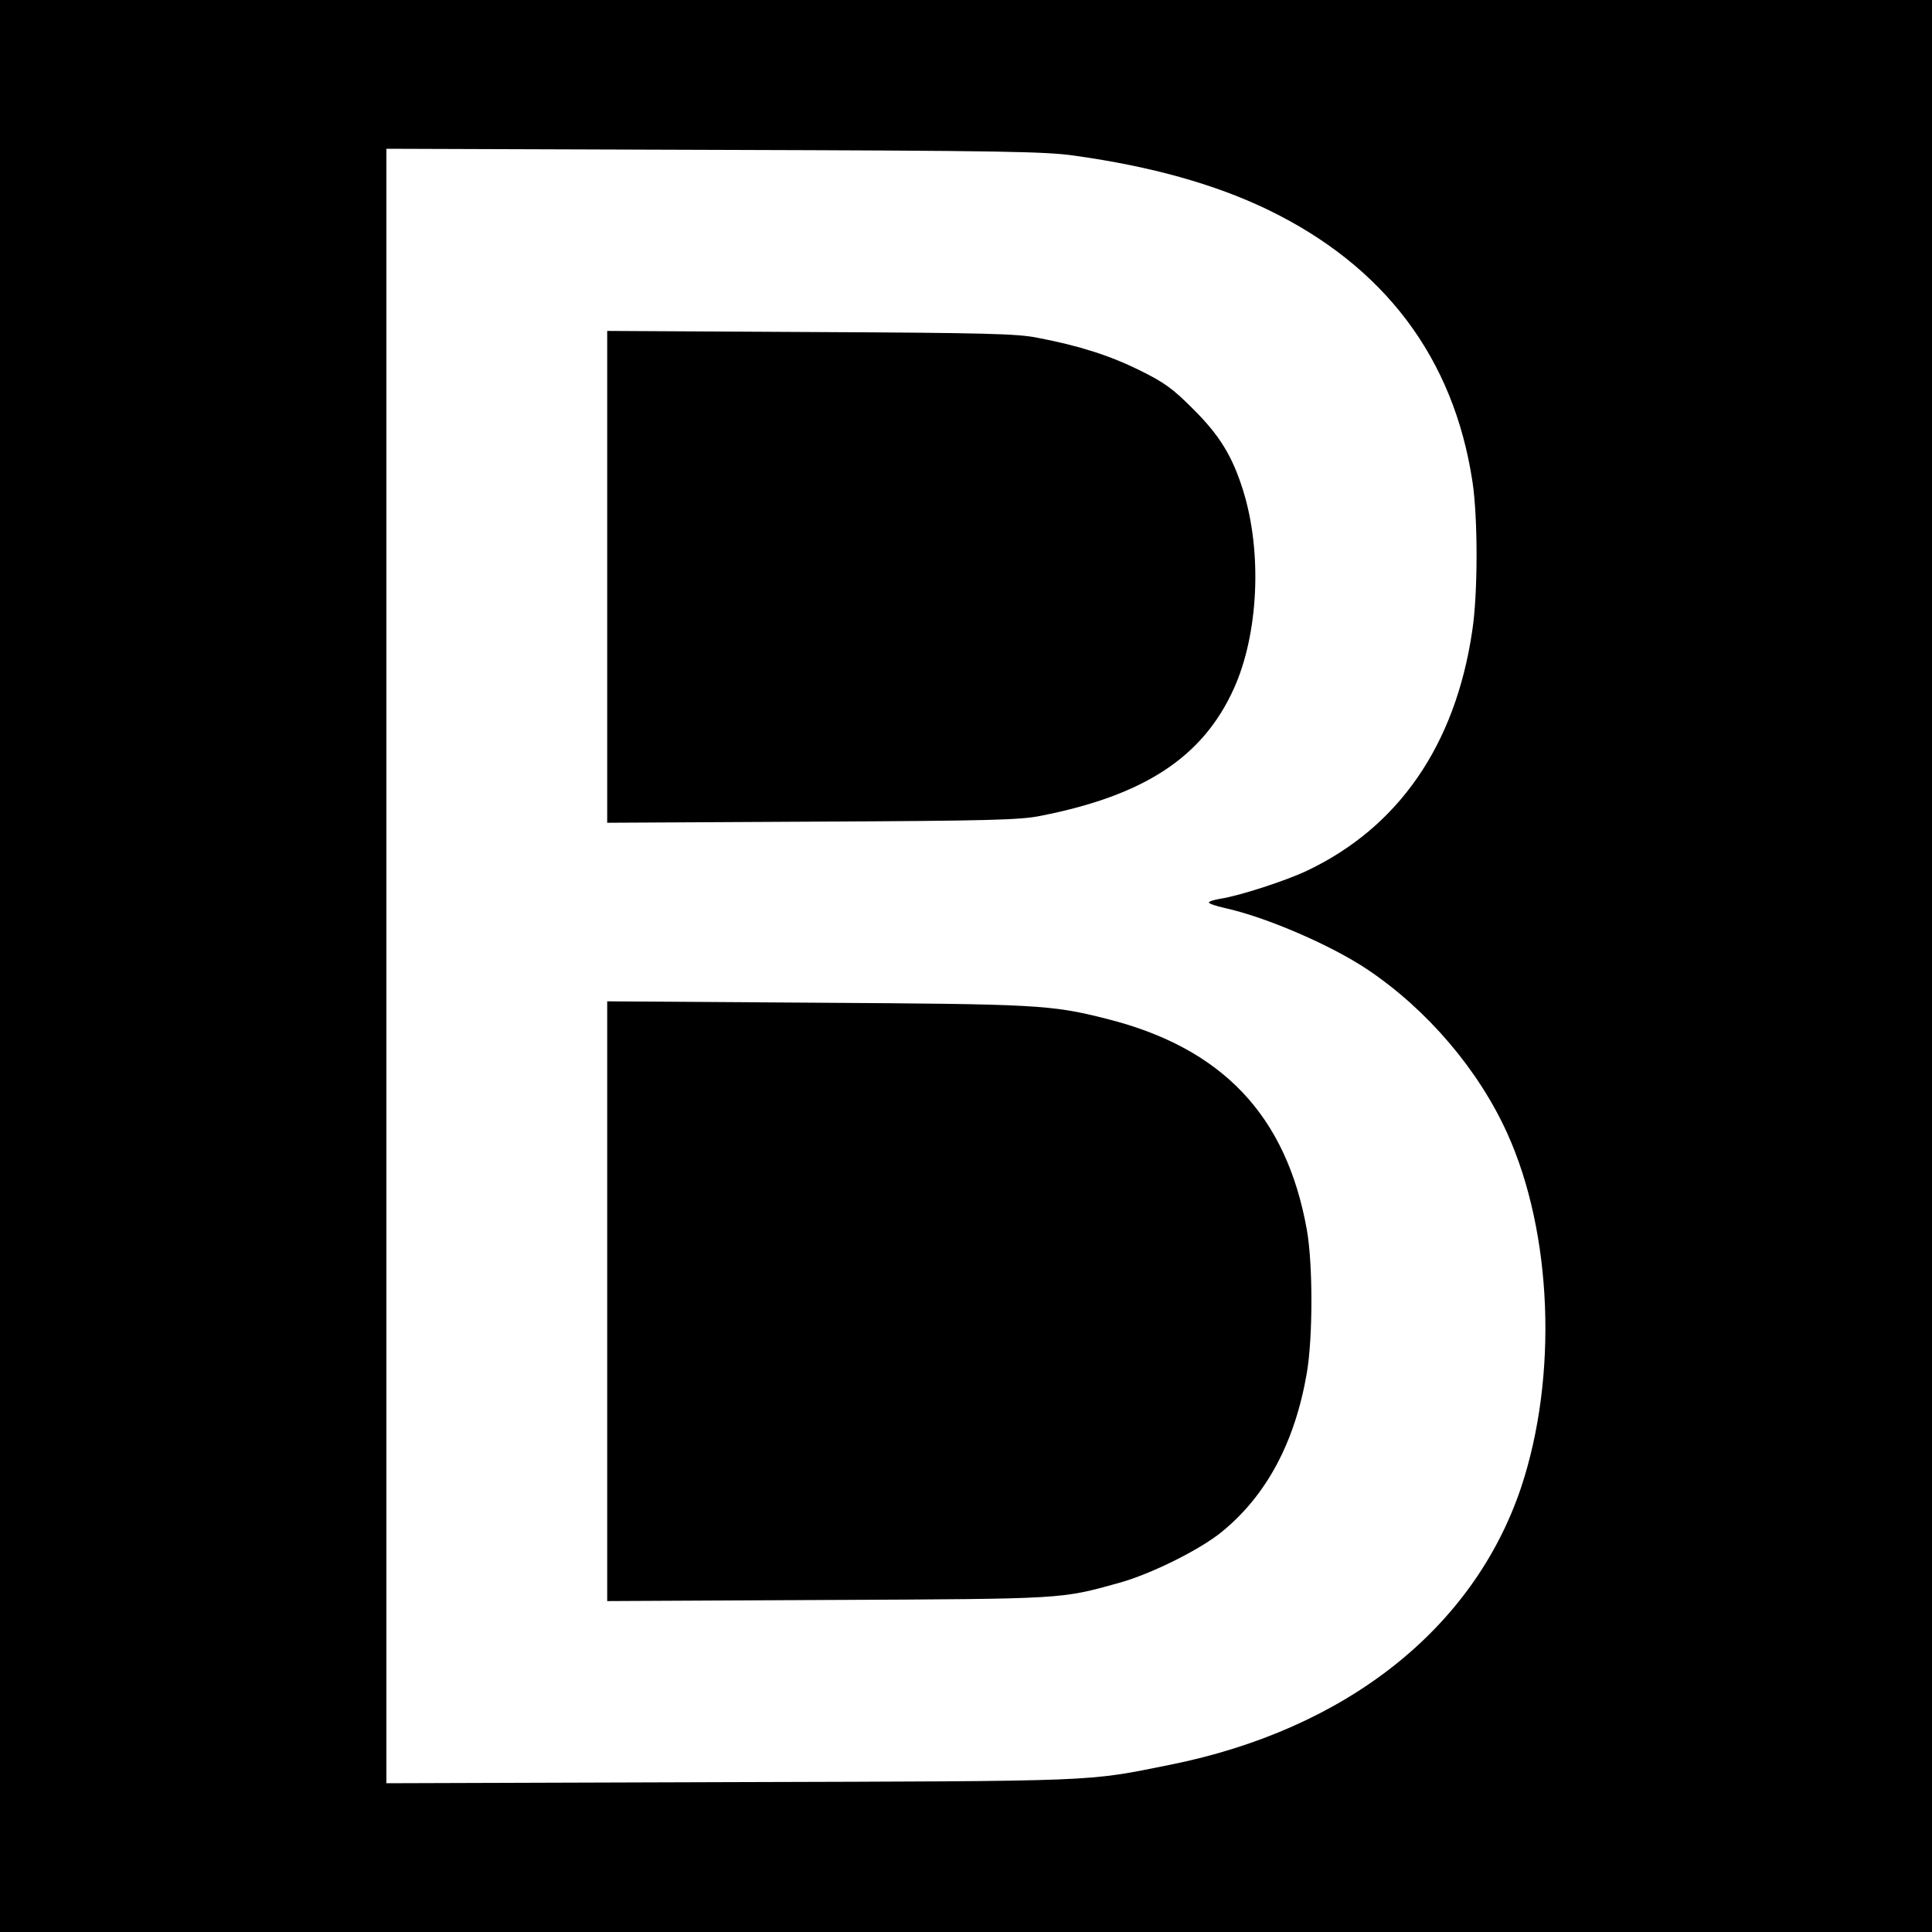
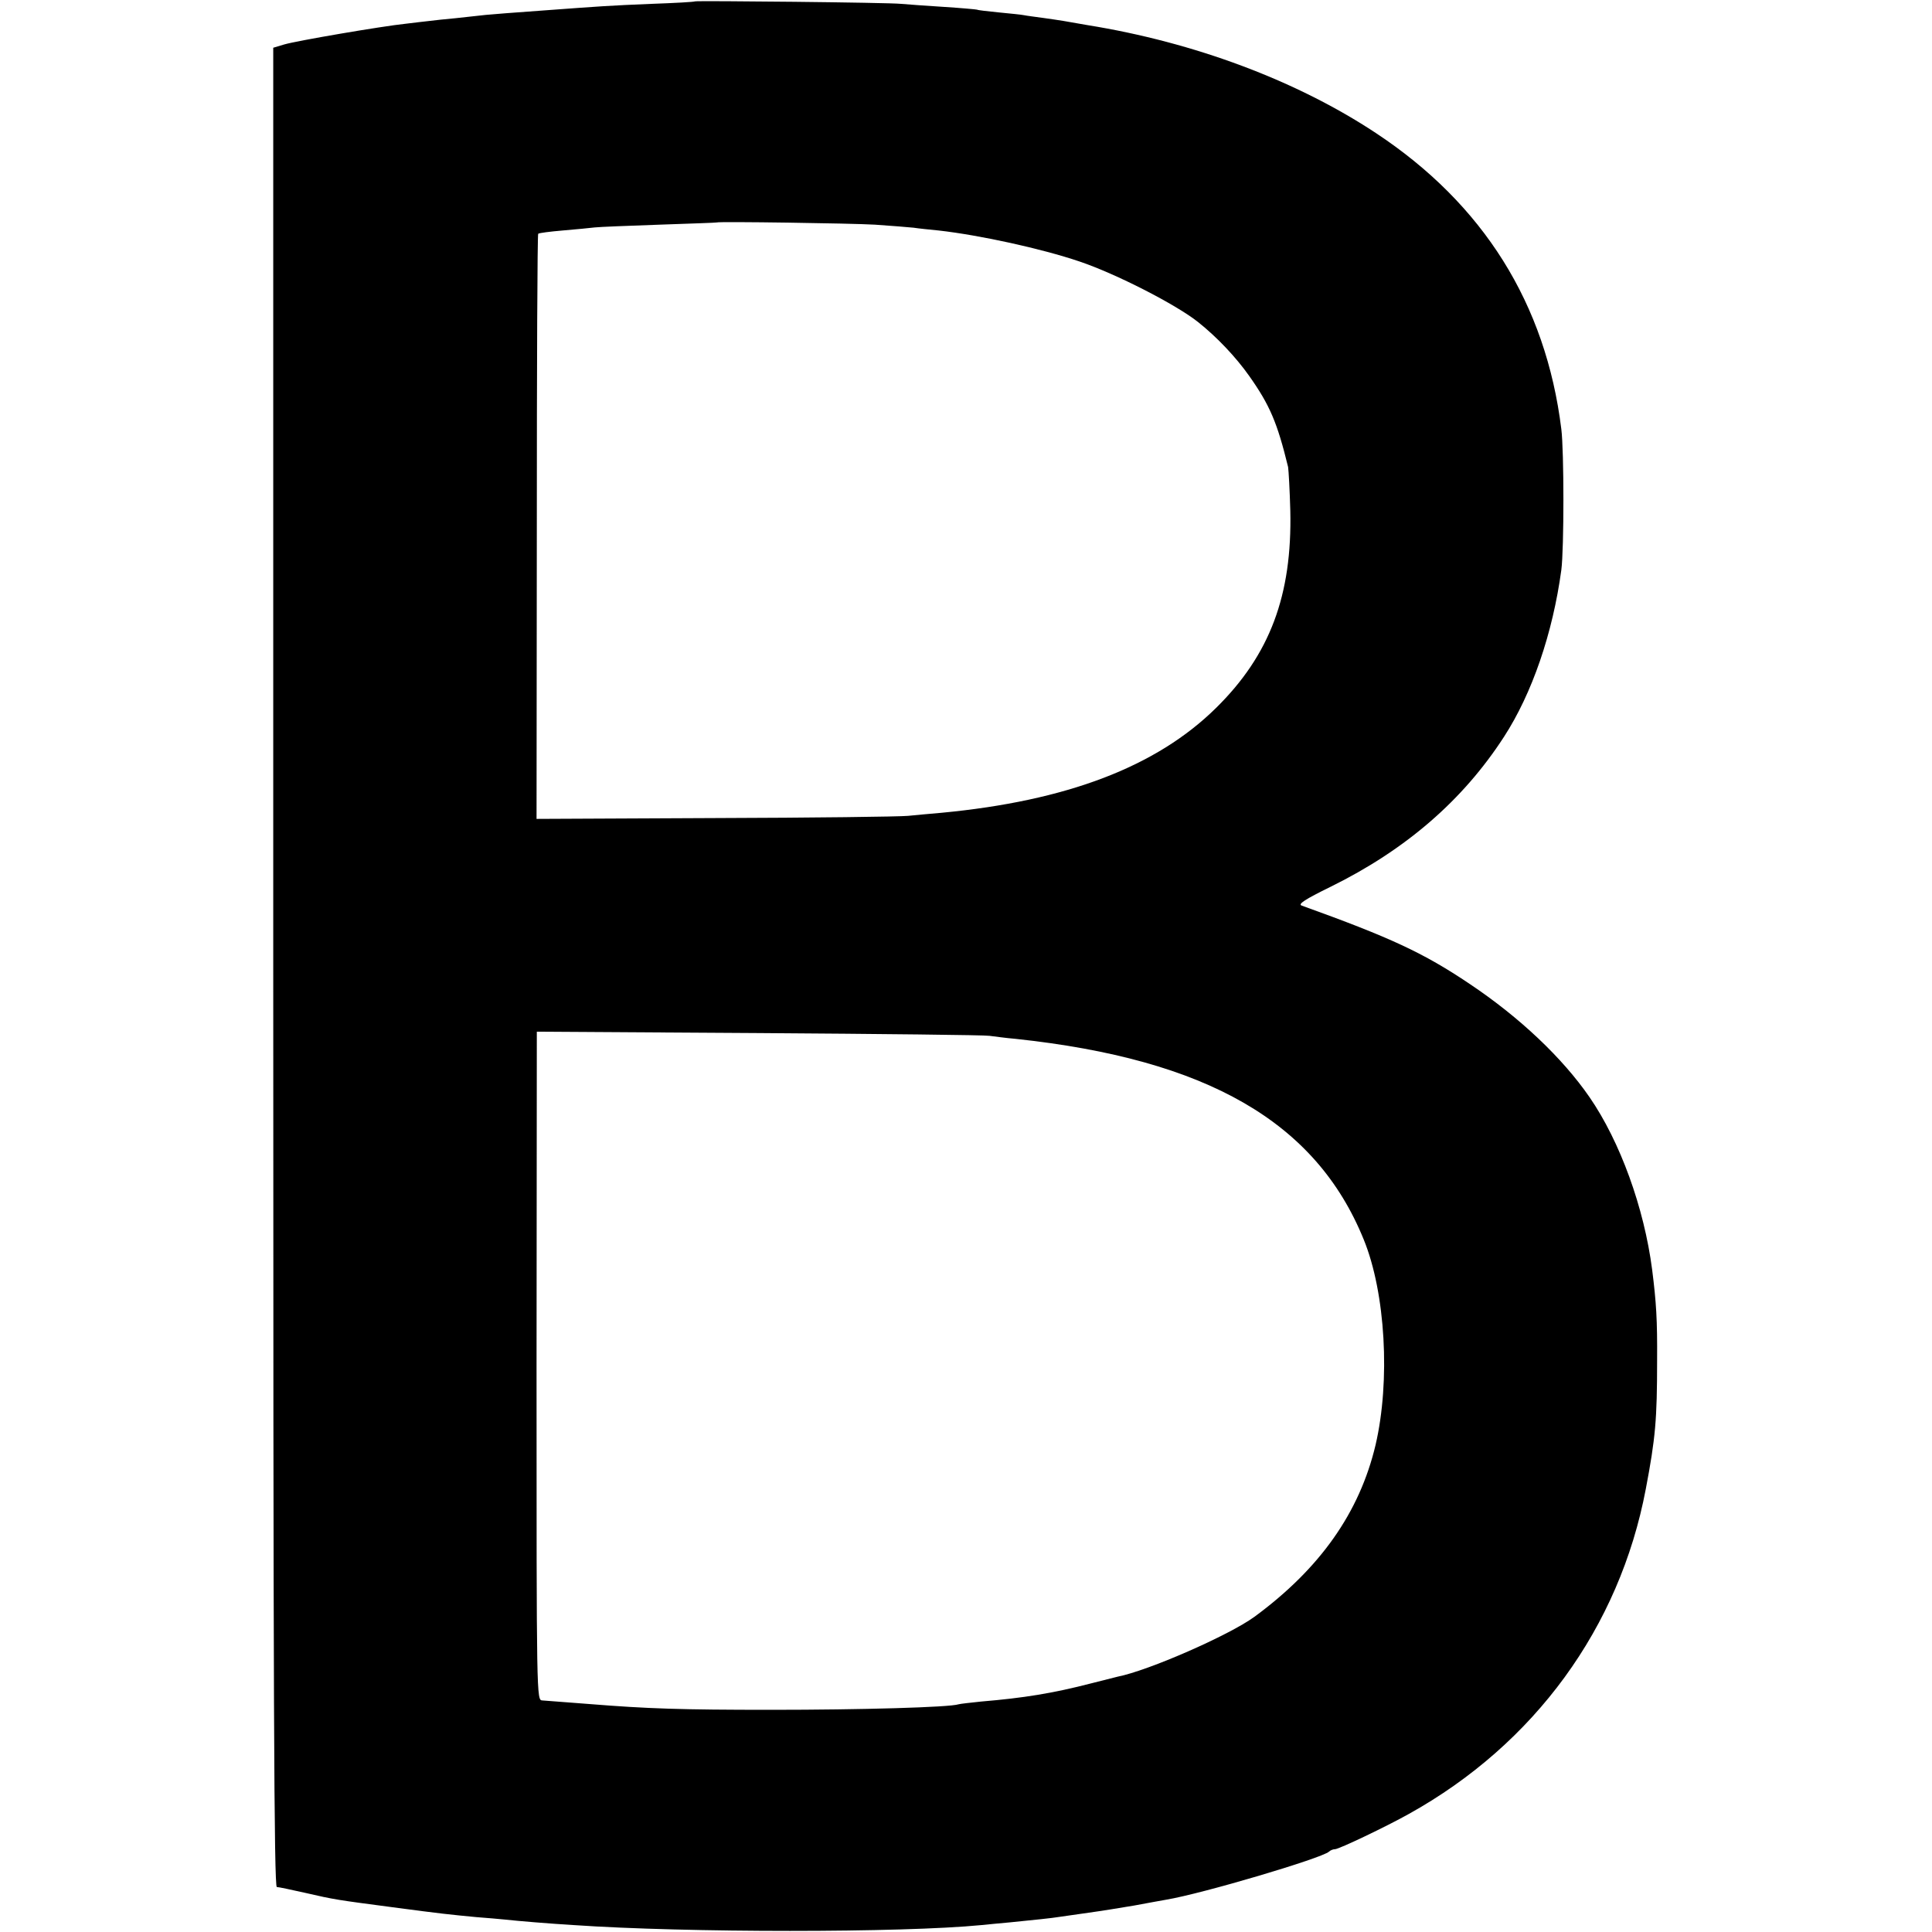
<svg xmlns="http://www.w3.org/2000/svg" version="1.0" width="700pt" height="700pt" viewBox="0 0 700 700" preserveAspectRatio="xMidYMid meet">
  <g transform="translate(0,700) scale(0.1,-0.1)" fill="#000000" stroke="none">
-     <path d="M0 3500 l0 -3500 3500 0 3500 0 0 3500 0 3500 -3500 0 -3500 0 0 -3500z m3893 2936 c280 -39 509 -104 697 -194 426 -205 677 -539 745 -987 20 -132 20 -407 -1 -542 -61 -412 -266 -710 -599 -868 -76 -36 -245 -91 -312 -101 -24 -4 -43 -10 -43 -14 0 -4 26 -13 58 -20 150 -33 386 -135 517 -223 216 -145 402 -363 506 -593 164 -362 184 -882 50 -1284 -172 -511 -634 -876 -1271 -1004 -308 -62 -243 -59 -1597 -63 l-1243 -4 0 2961 0 2961 1188 -4 c1048 -3 1201 -6 1305 -21z" />
-     <path d="M2200 4910 l0 -891 743 4 c641 3 754 6 827 21 377 74 588 213 700 460 90 198 104 495 34 719 -39 125 -86 201 -183 297 -72 72 -102 94 -191 138 -107 53 -218 89 -370 118 -73 15 -187 18 -822 21 l-738 4 0 -891z" />
-     <path d="M2200 2285 l0 -1086 798 4 c864 4 844 3 1057 62 118 33 294 121 372 185 162 132 265 325 308 576 22 130 22 394 0 518 -74 415 -307 660 -727 765 -201 51 -254 53 -1055 58 l-753 5 0 -1087z" />
+     <path d="M2518 6995 c-2 -2 -73 -6 -158 -9 -149 -6 -189 -9 -365 -22 -164 -12 -191 -14 -235 -18 -25 -3 -74 -8 -110 -12 -36 -3 -78 -8 -95 -10 -16 -2 -55 -6 -85 -10 -87 -9 -396 -62 -440 -75 l-40 -12 0 -3332 c0 -2658 3 -3332 13 -3332 6 0 53 -10 102 -21 108 -25 118 -26 315 -52 180 -24 211 -27 305 -36 39 -3 86 -7 105 -9 44 -5 165 -15 250 -20 407 -28 1188 -28 1475 0 22 2 69 7 105 10 89 9 150 15 180 20 14 2 61 9 105 15 44 6 118 18 165 26 47 9 99 18 115 21 132 22 563 150 590 174 5 5 15 9 22 9 14 0 186 82 268 128 455 253 763 675 858 1177 35 184 41 252 41 465 1 148 -3 211 -18 330 -29 224 -116 464 -227 625 -98 142 -253 289 -434 410 -168 113 -287 168 -609 284 -14 5 11 22 105 68 272 134 479 313 628 543 102 157 177 376 208 605 10 76 10 431 0 510 -56 455 -283 816 -672 1073 -287 190 -659 329 -1045 391 -36 6 -74 13 -86 15 -12 2 -45 7 -74 11 -29 4 -61 8 -70 10 -9 2 -50 6 -91 10 -40 4 -76 8 -79 10 -3 1 -57 6 -120 10 -63 4 -133 9 -155 11 -43 5 -743 12 -747 9z m652 -809 c58 -4 121 -9 140 -11 19 -3 60 -7 90 -10 151 -17 374 -66 510 -112 134 -45 352 -157 431 -220 69 -55 137 -127 185 -195 75 -106 102 -170 141 -330 2 -13 6 -84 8 -158 7 -307 -74 -523 -269 -715 -216 -213 -541 -337 -996 -380 -36 -3 -90 -8 -120 -11 -30 -3 -345 -7 -700 -8 l-646 -3 1 1058 c0 581 2 1060 5 1062 3 3 43 8 90 12 47 4 99 9 115 11 17 2 122 6 235 10 113 4 206 7 207 8 6 4 488 -3 573 -8z m415 -2939 c17 -2 59 -8 95 -11 694 -74 1088 -301 1261 -727 79 -193 97 -512 43 -744 -58 -245 -201 -448 -439 -623 -92 -67 -384 -195 -496 -217 -9 -2 -52 -13 -95 -24 -139 -36 -244 -53 -399 -66 -38 -4 -75 -8 -82 -10 -33 -11 -355 -20 -678 -20 -327 0 -449 4 -660 21 -62 5 -106 8 -170 13 -21 1 -21 2 -21 1212 l1 1211 805 -5 c443 -3 819 -7 835 -10z" />
  </g>
</svg>
